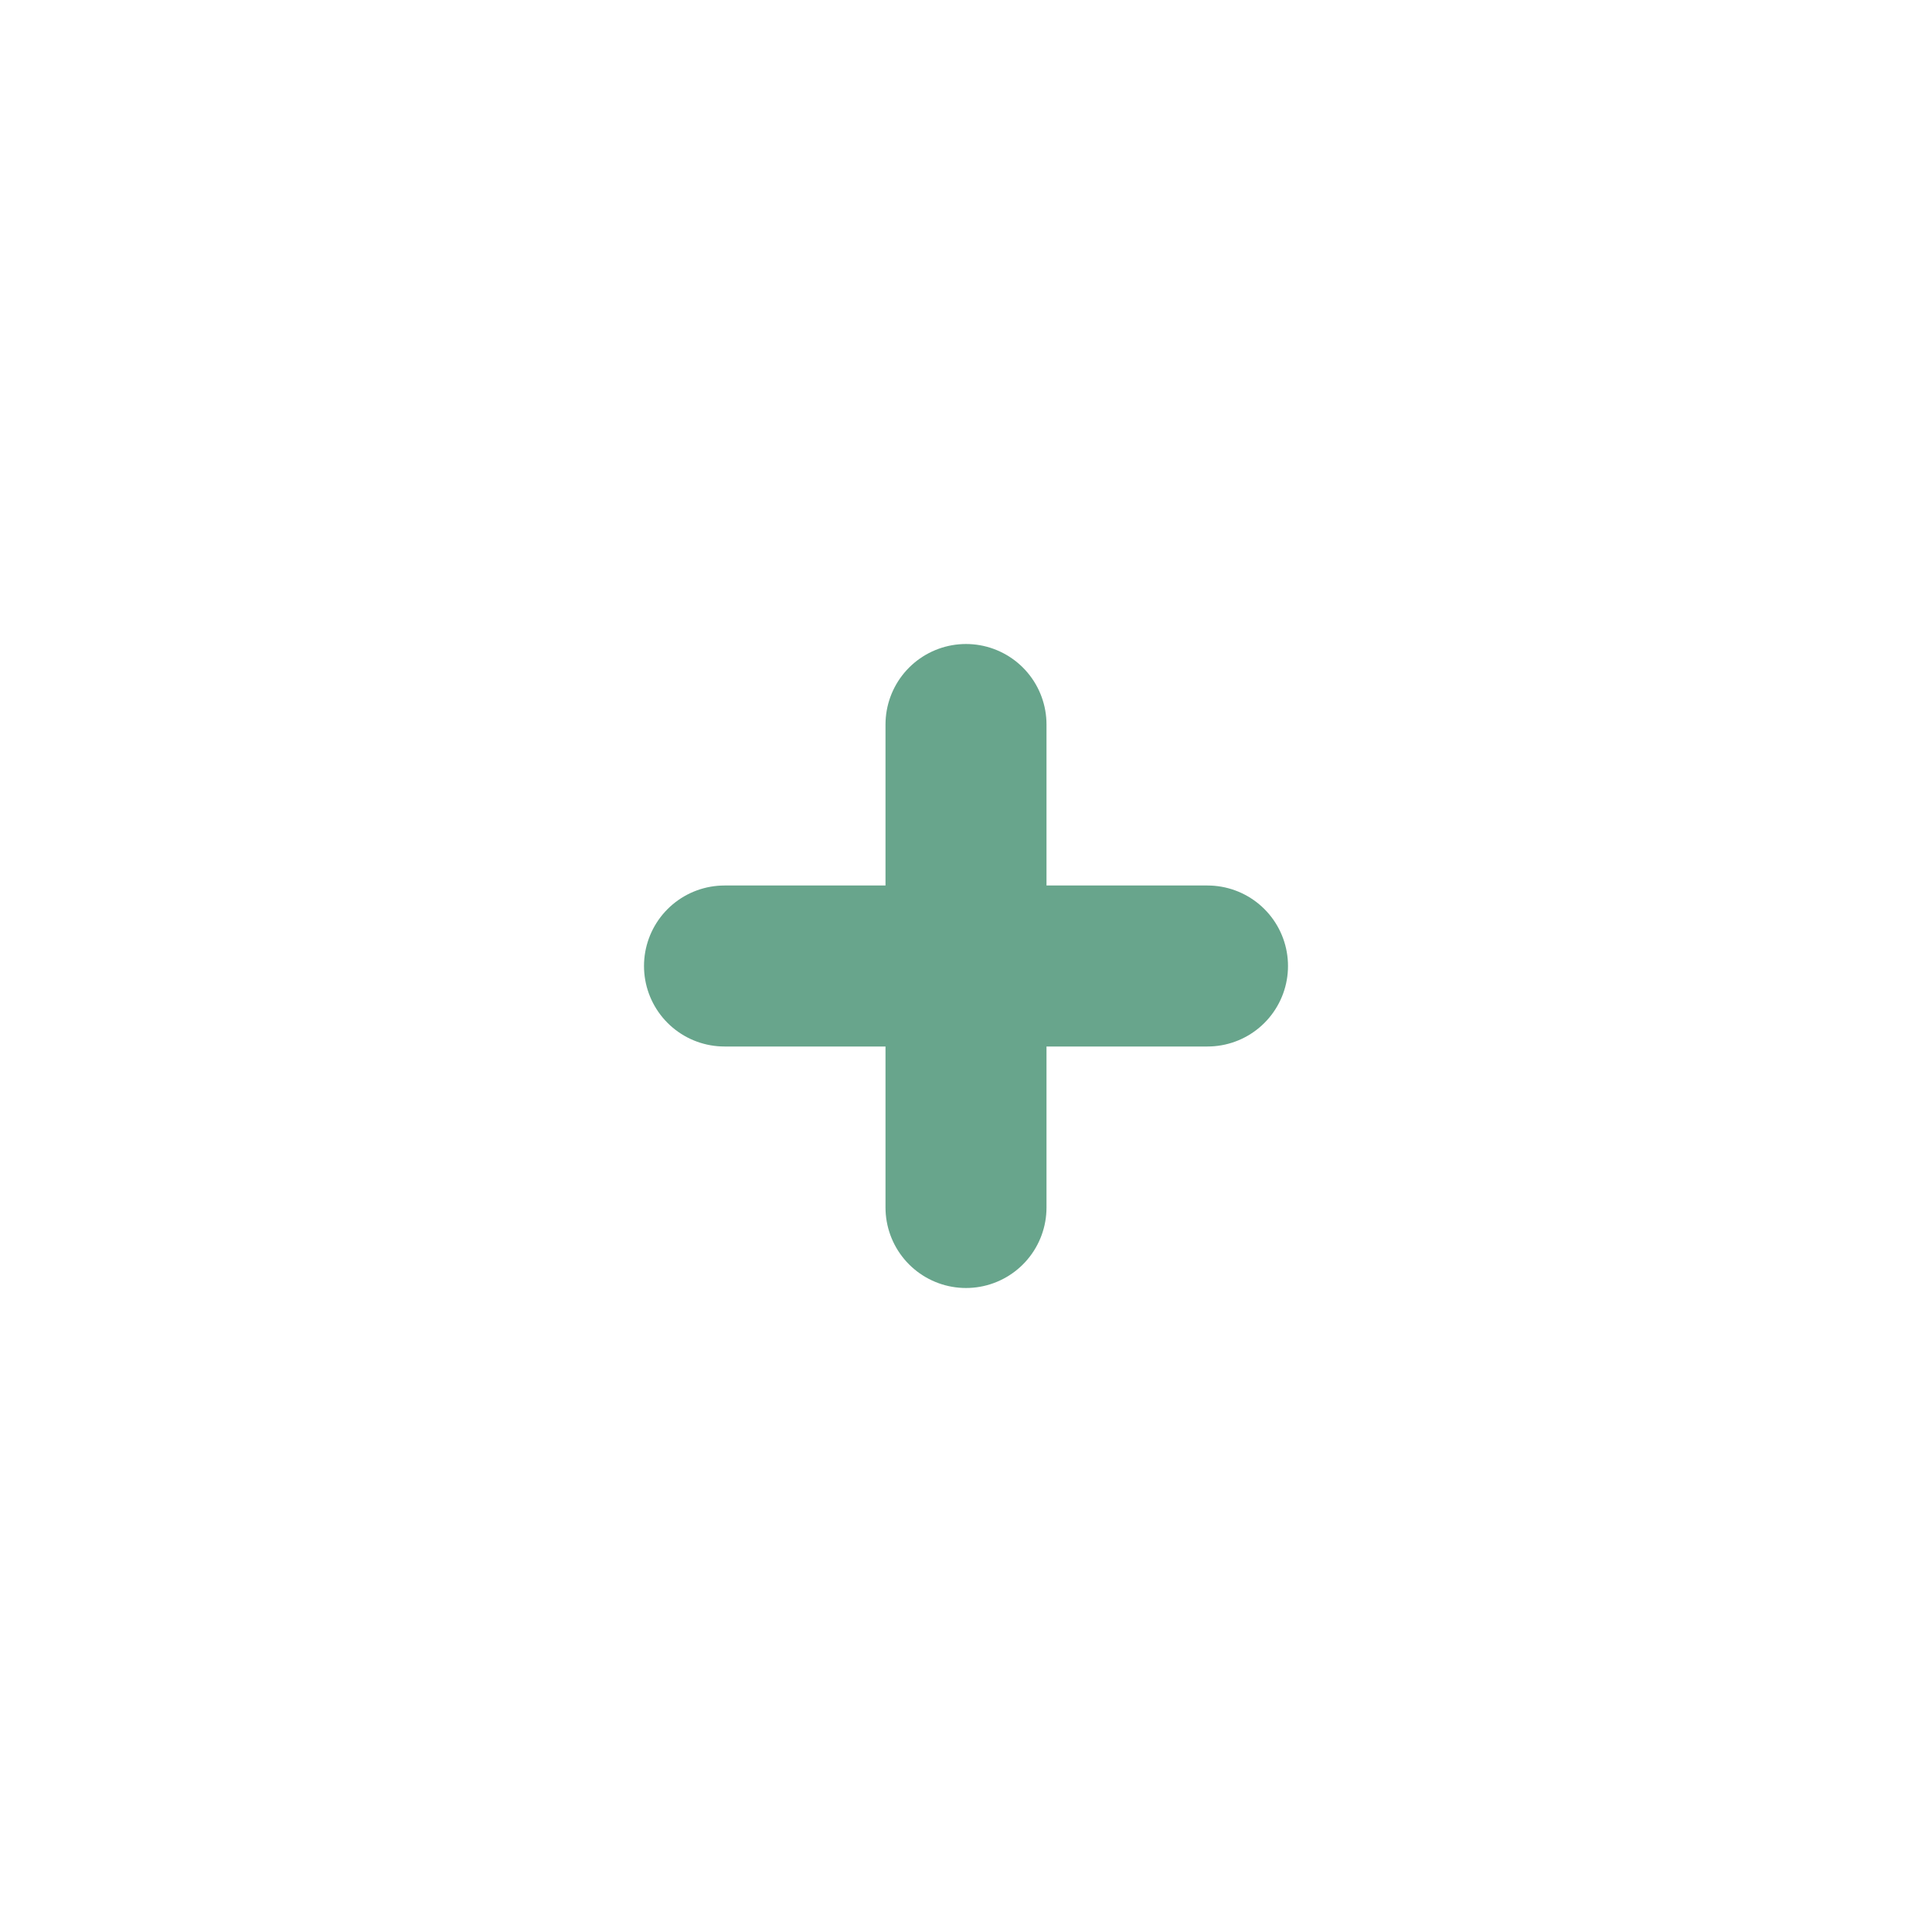
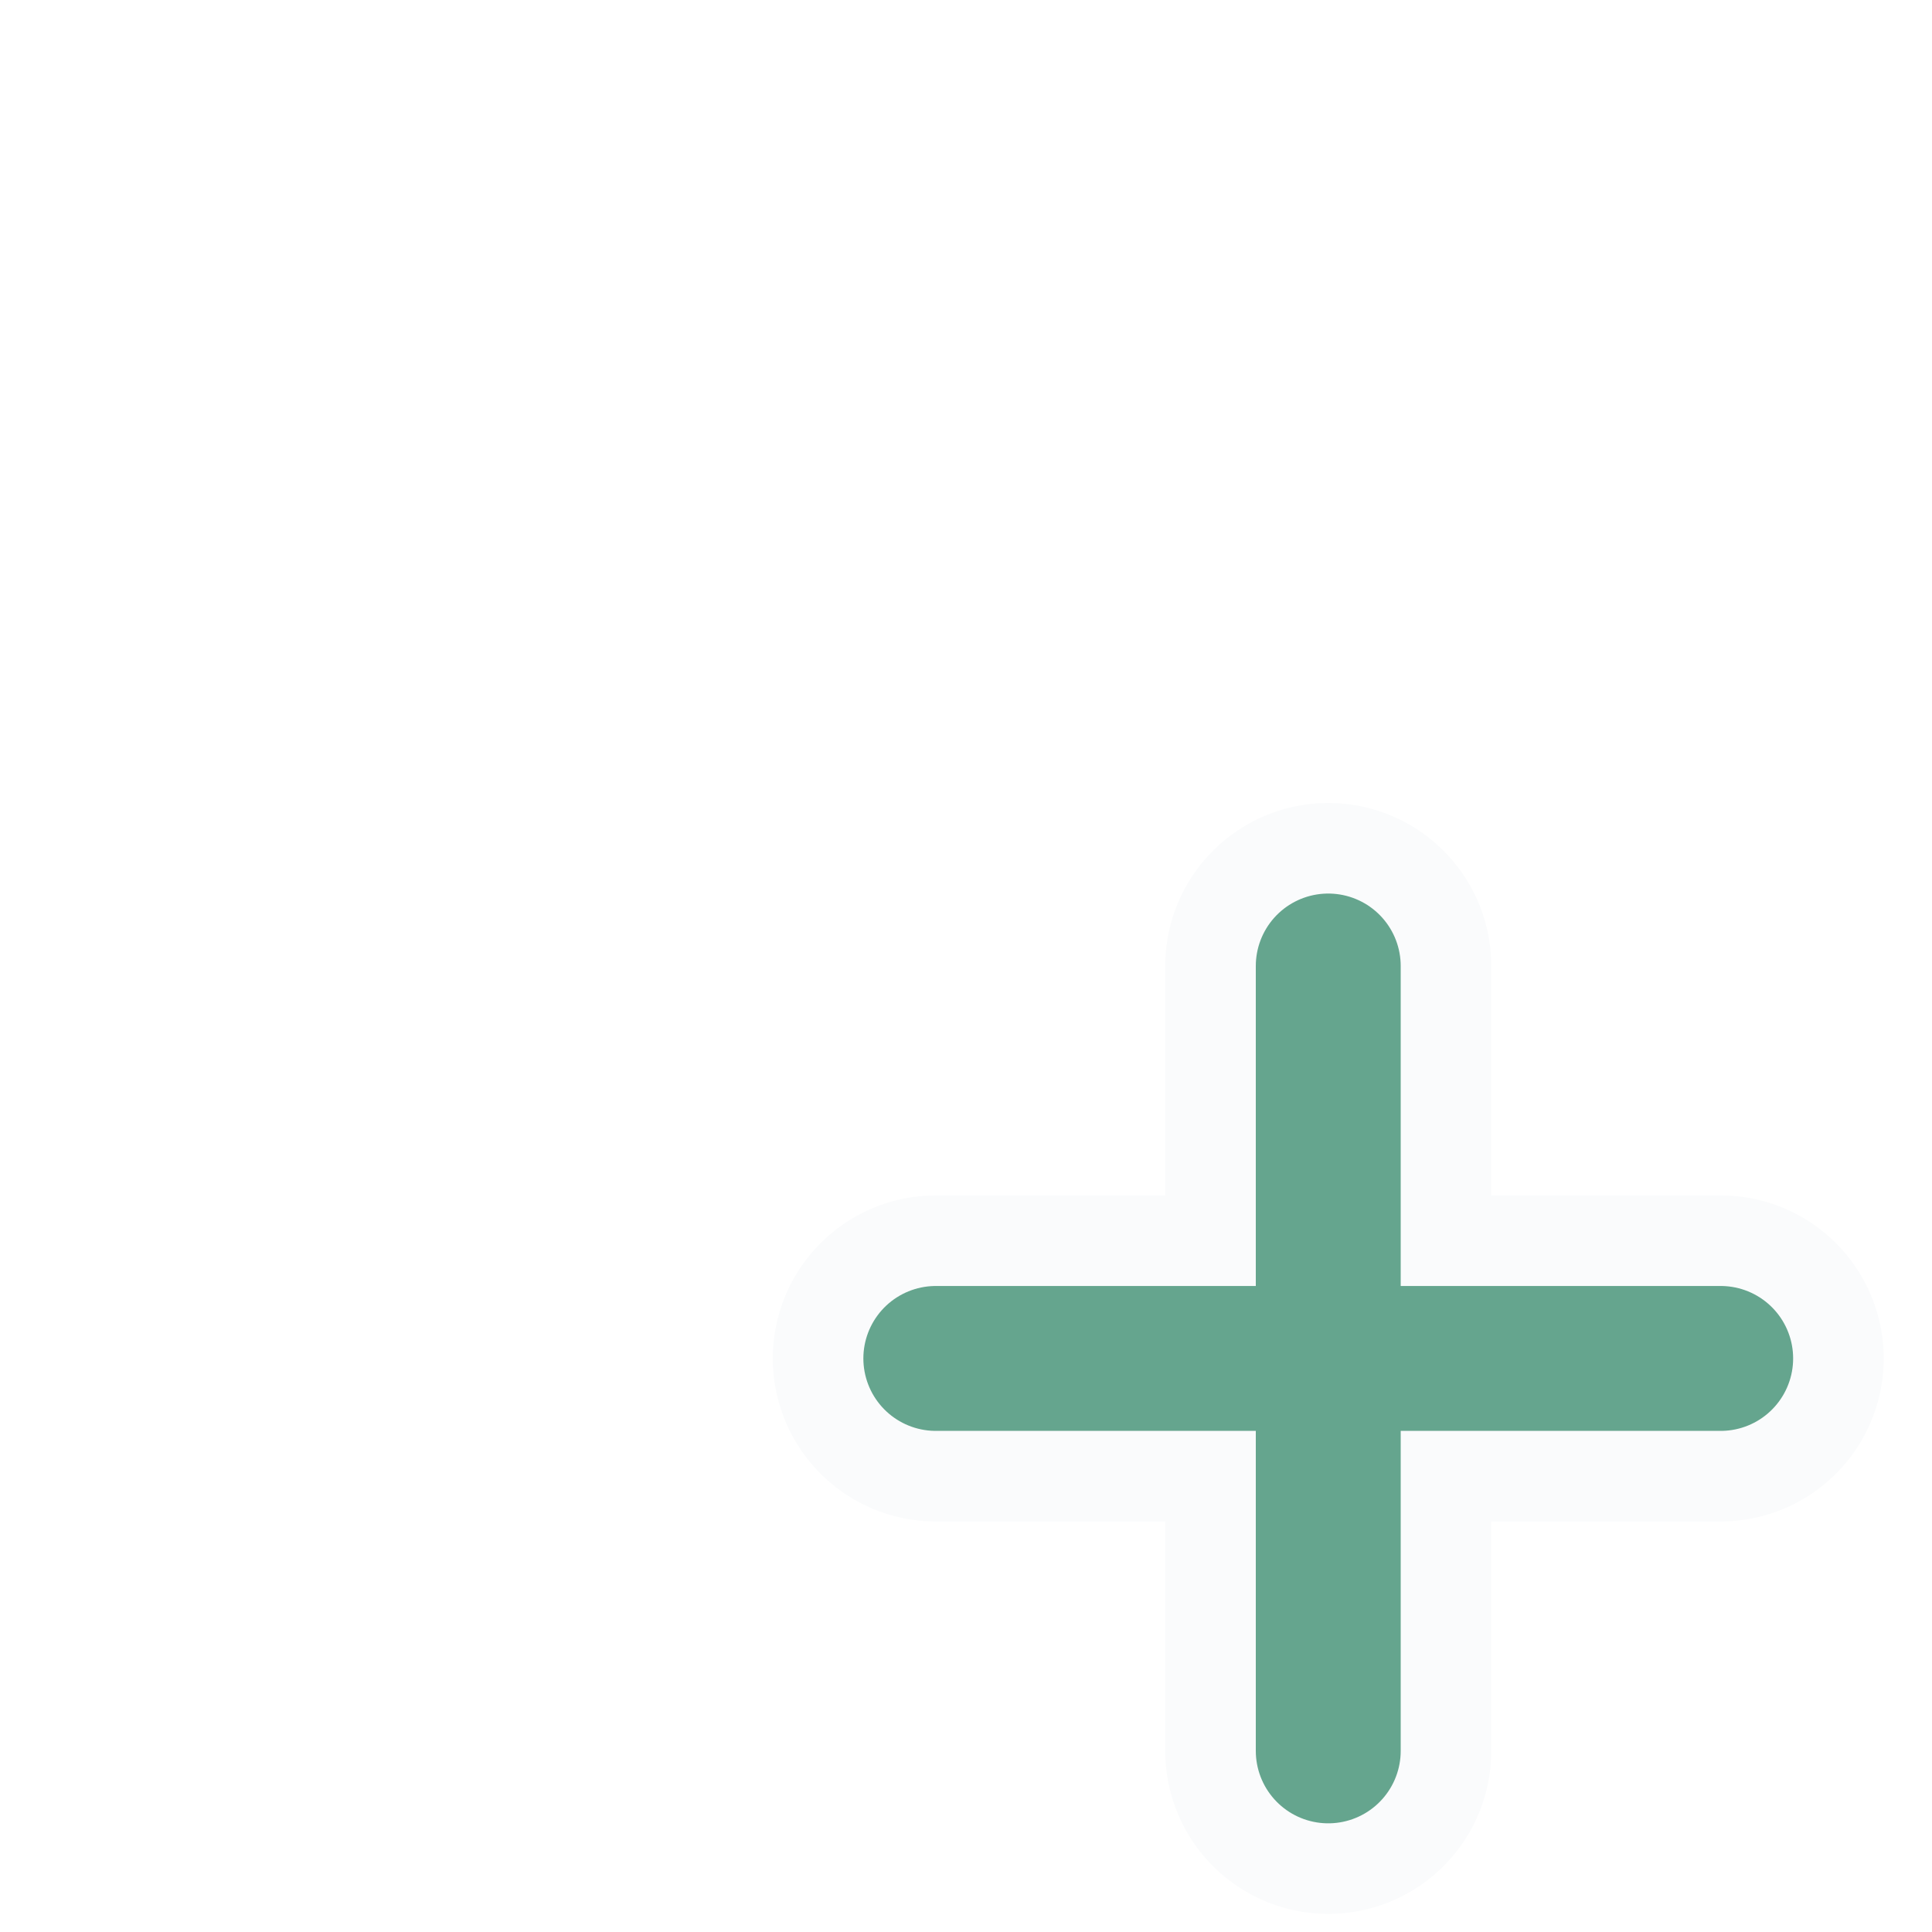
- <svg xmlns="http://www.w3.org/2000/svg" width="64" height="64" viewBox="0 0 24.0 24">
-   <defs>
-     <linearGradient id="gray">
-       <stop stop-color="#f6f7f5" />
-       <stop offset="1" stop-color="#596772" />
-     </linearGradient>
-     <linearGradient id="reflected">
-       <stop stop-color="#596772" />
-       <stop offset=".5" stop-color="#f6f7f5" />
-       <stop offset="1" stop-color="#596772" />
-     </linearGradient>
-     <linearGradient id="color" x2="1" y2="1">
-       <stop stop-color="#528bb9" />
-       <stop offset="1" stop-color="#9868b2" />
-     </linearGradient>
-     <radialGradient id="radial">
-       <stop stop-color="#f6f7f5" />
-       <stop offset=".4" stop-color="#d5d9d9" />
-       <stop offset="1" stop-color="#46525c" />
-     </radialGradient>
-   </defs>
-   <path d="M9 12h6M12 9v6" fill="none" stroke="#68a58c" stroke-width="2" stroke-linejoin="round" stroke-linecap="round" />
+ <svg xmlns="http://www.w3.org/2000/svg" width="64" height="64" viewBox="0 0 32 32">
+   <path d="M22 16v13M15.5 22.5h13" fill="none" stroke="#fafbfc" stroke-width="5.4" stroke-linecap="round" stroke-linejoin="round" />
+   <path d="M22 16v13M15.5 22.5h13" fill="none" stroke="#65a58e" stroke-width="2.4" stroke-linecap="round" stroke-linejoin="round" />
</svg>
